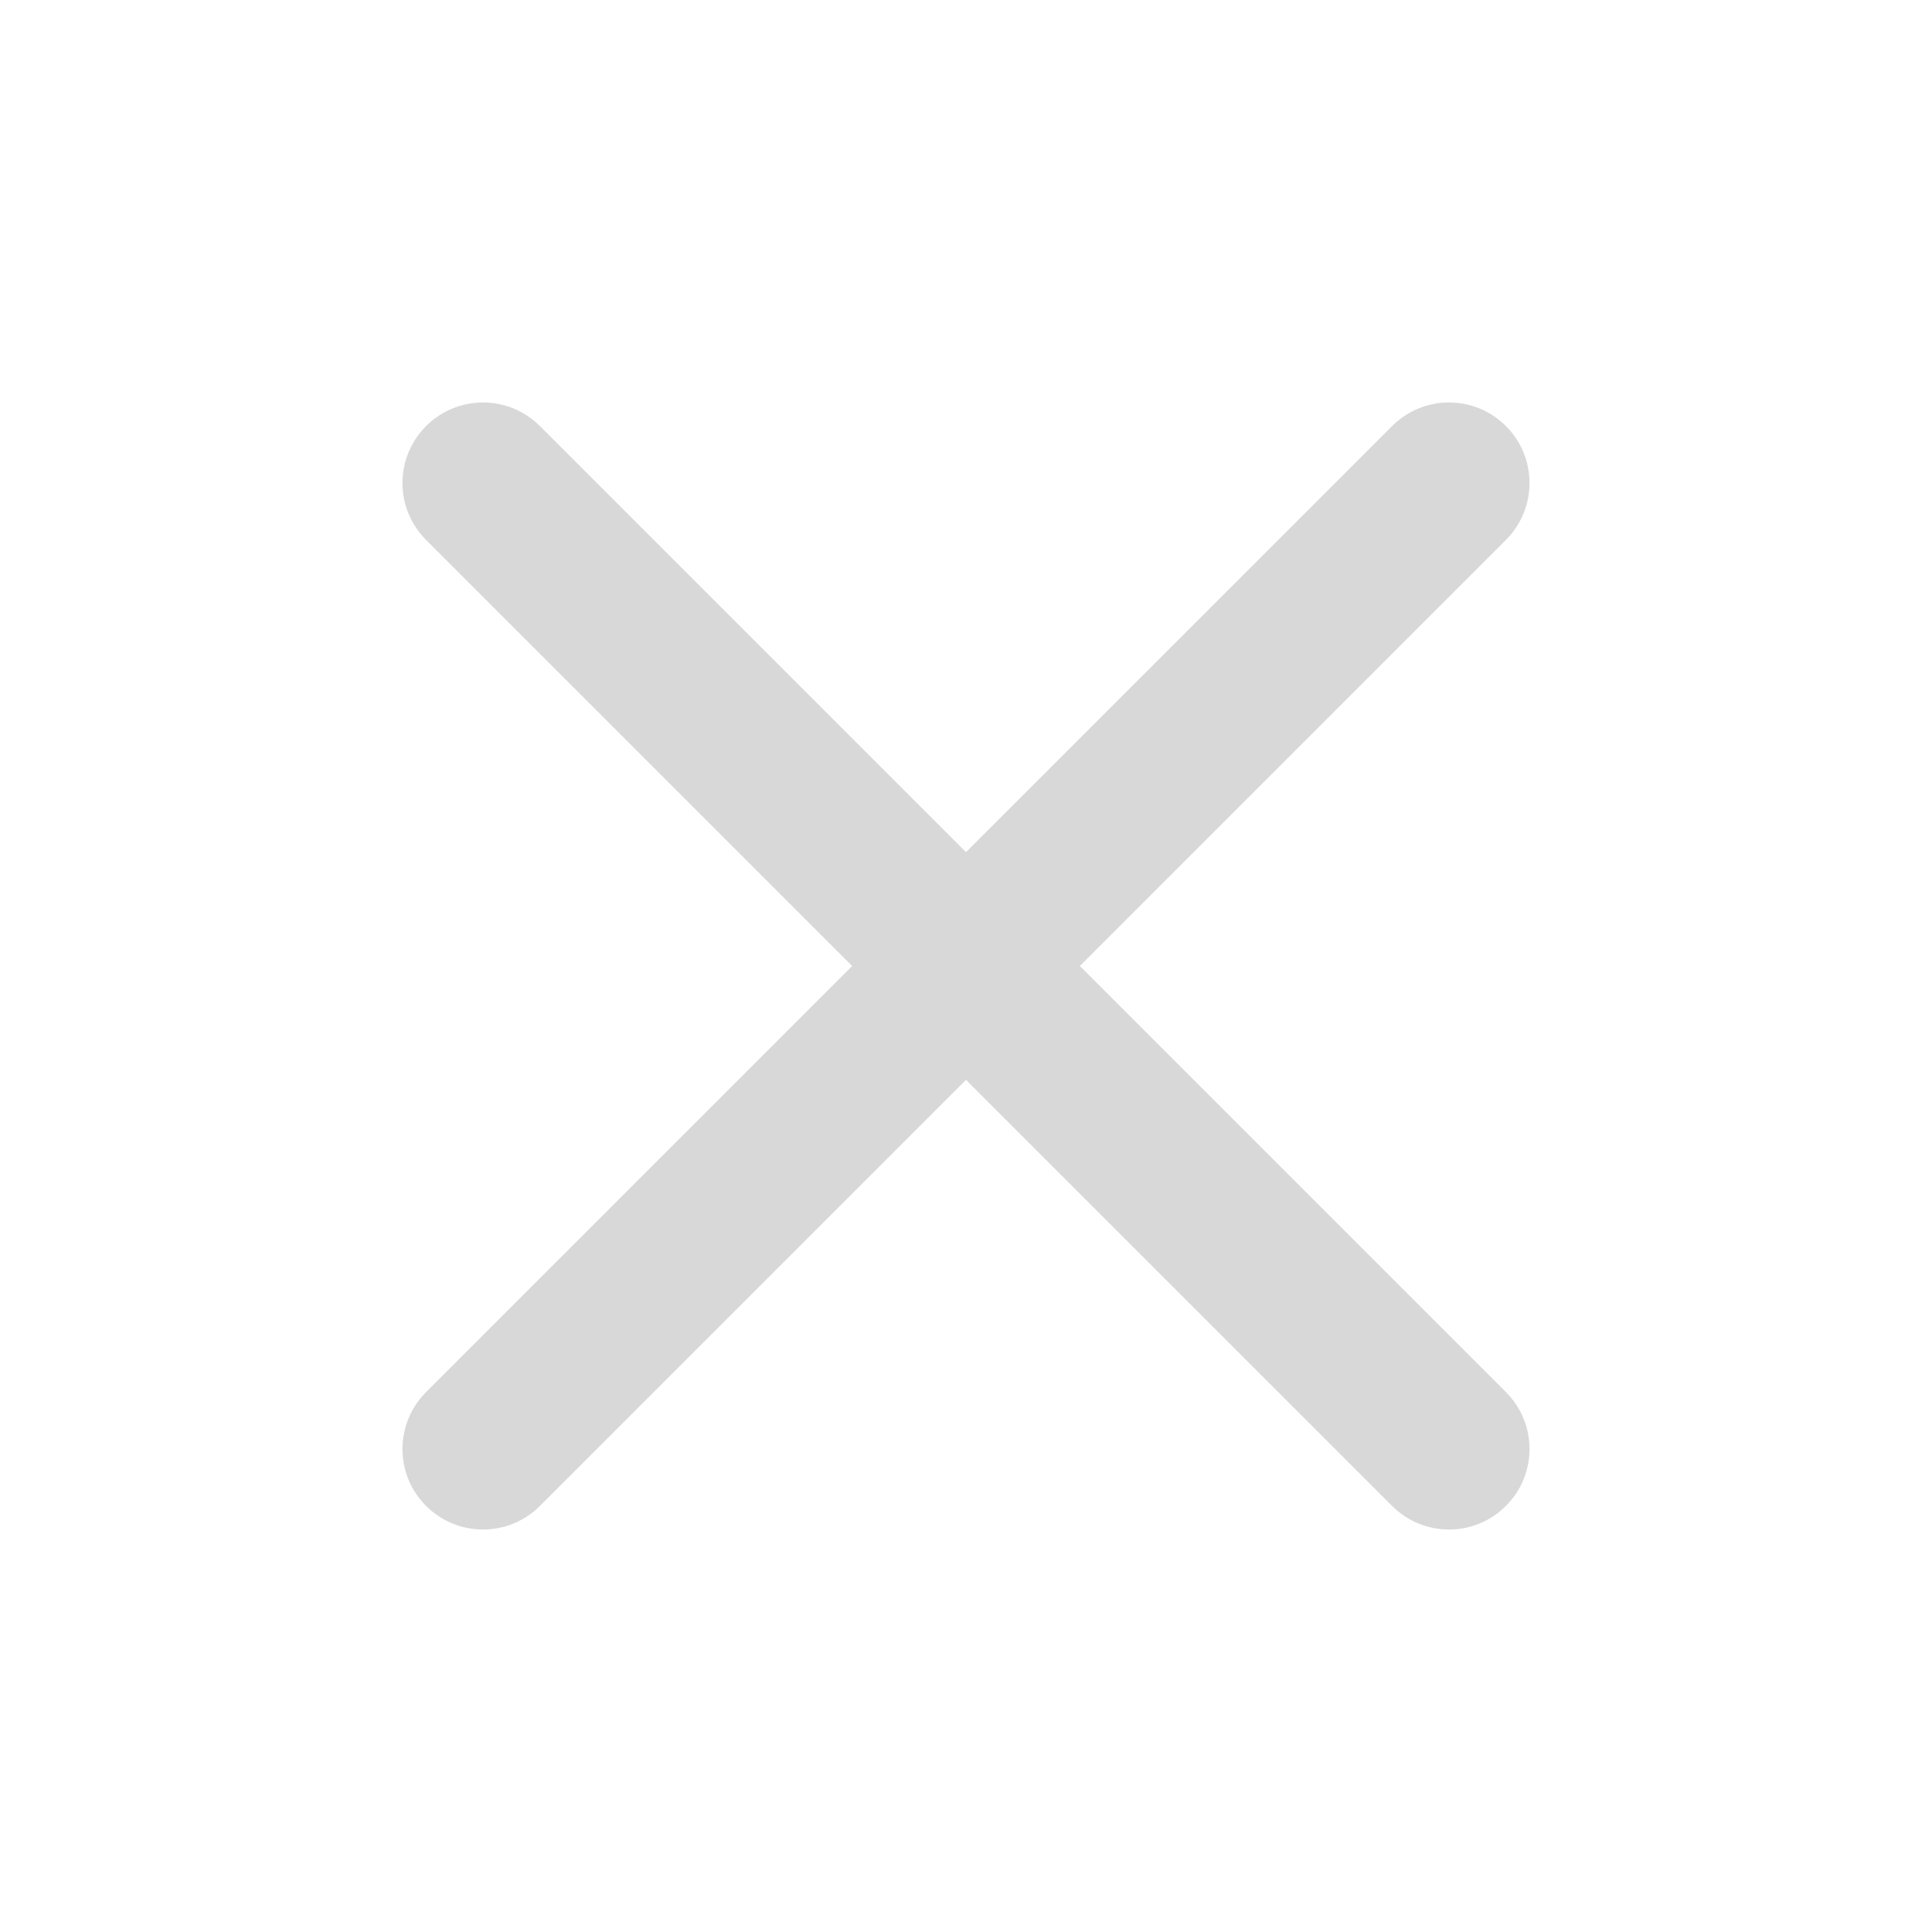
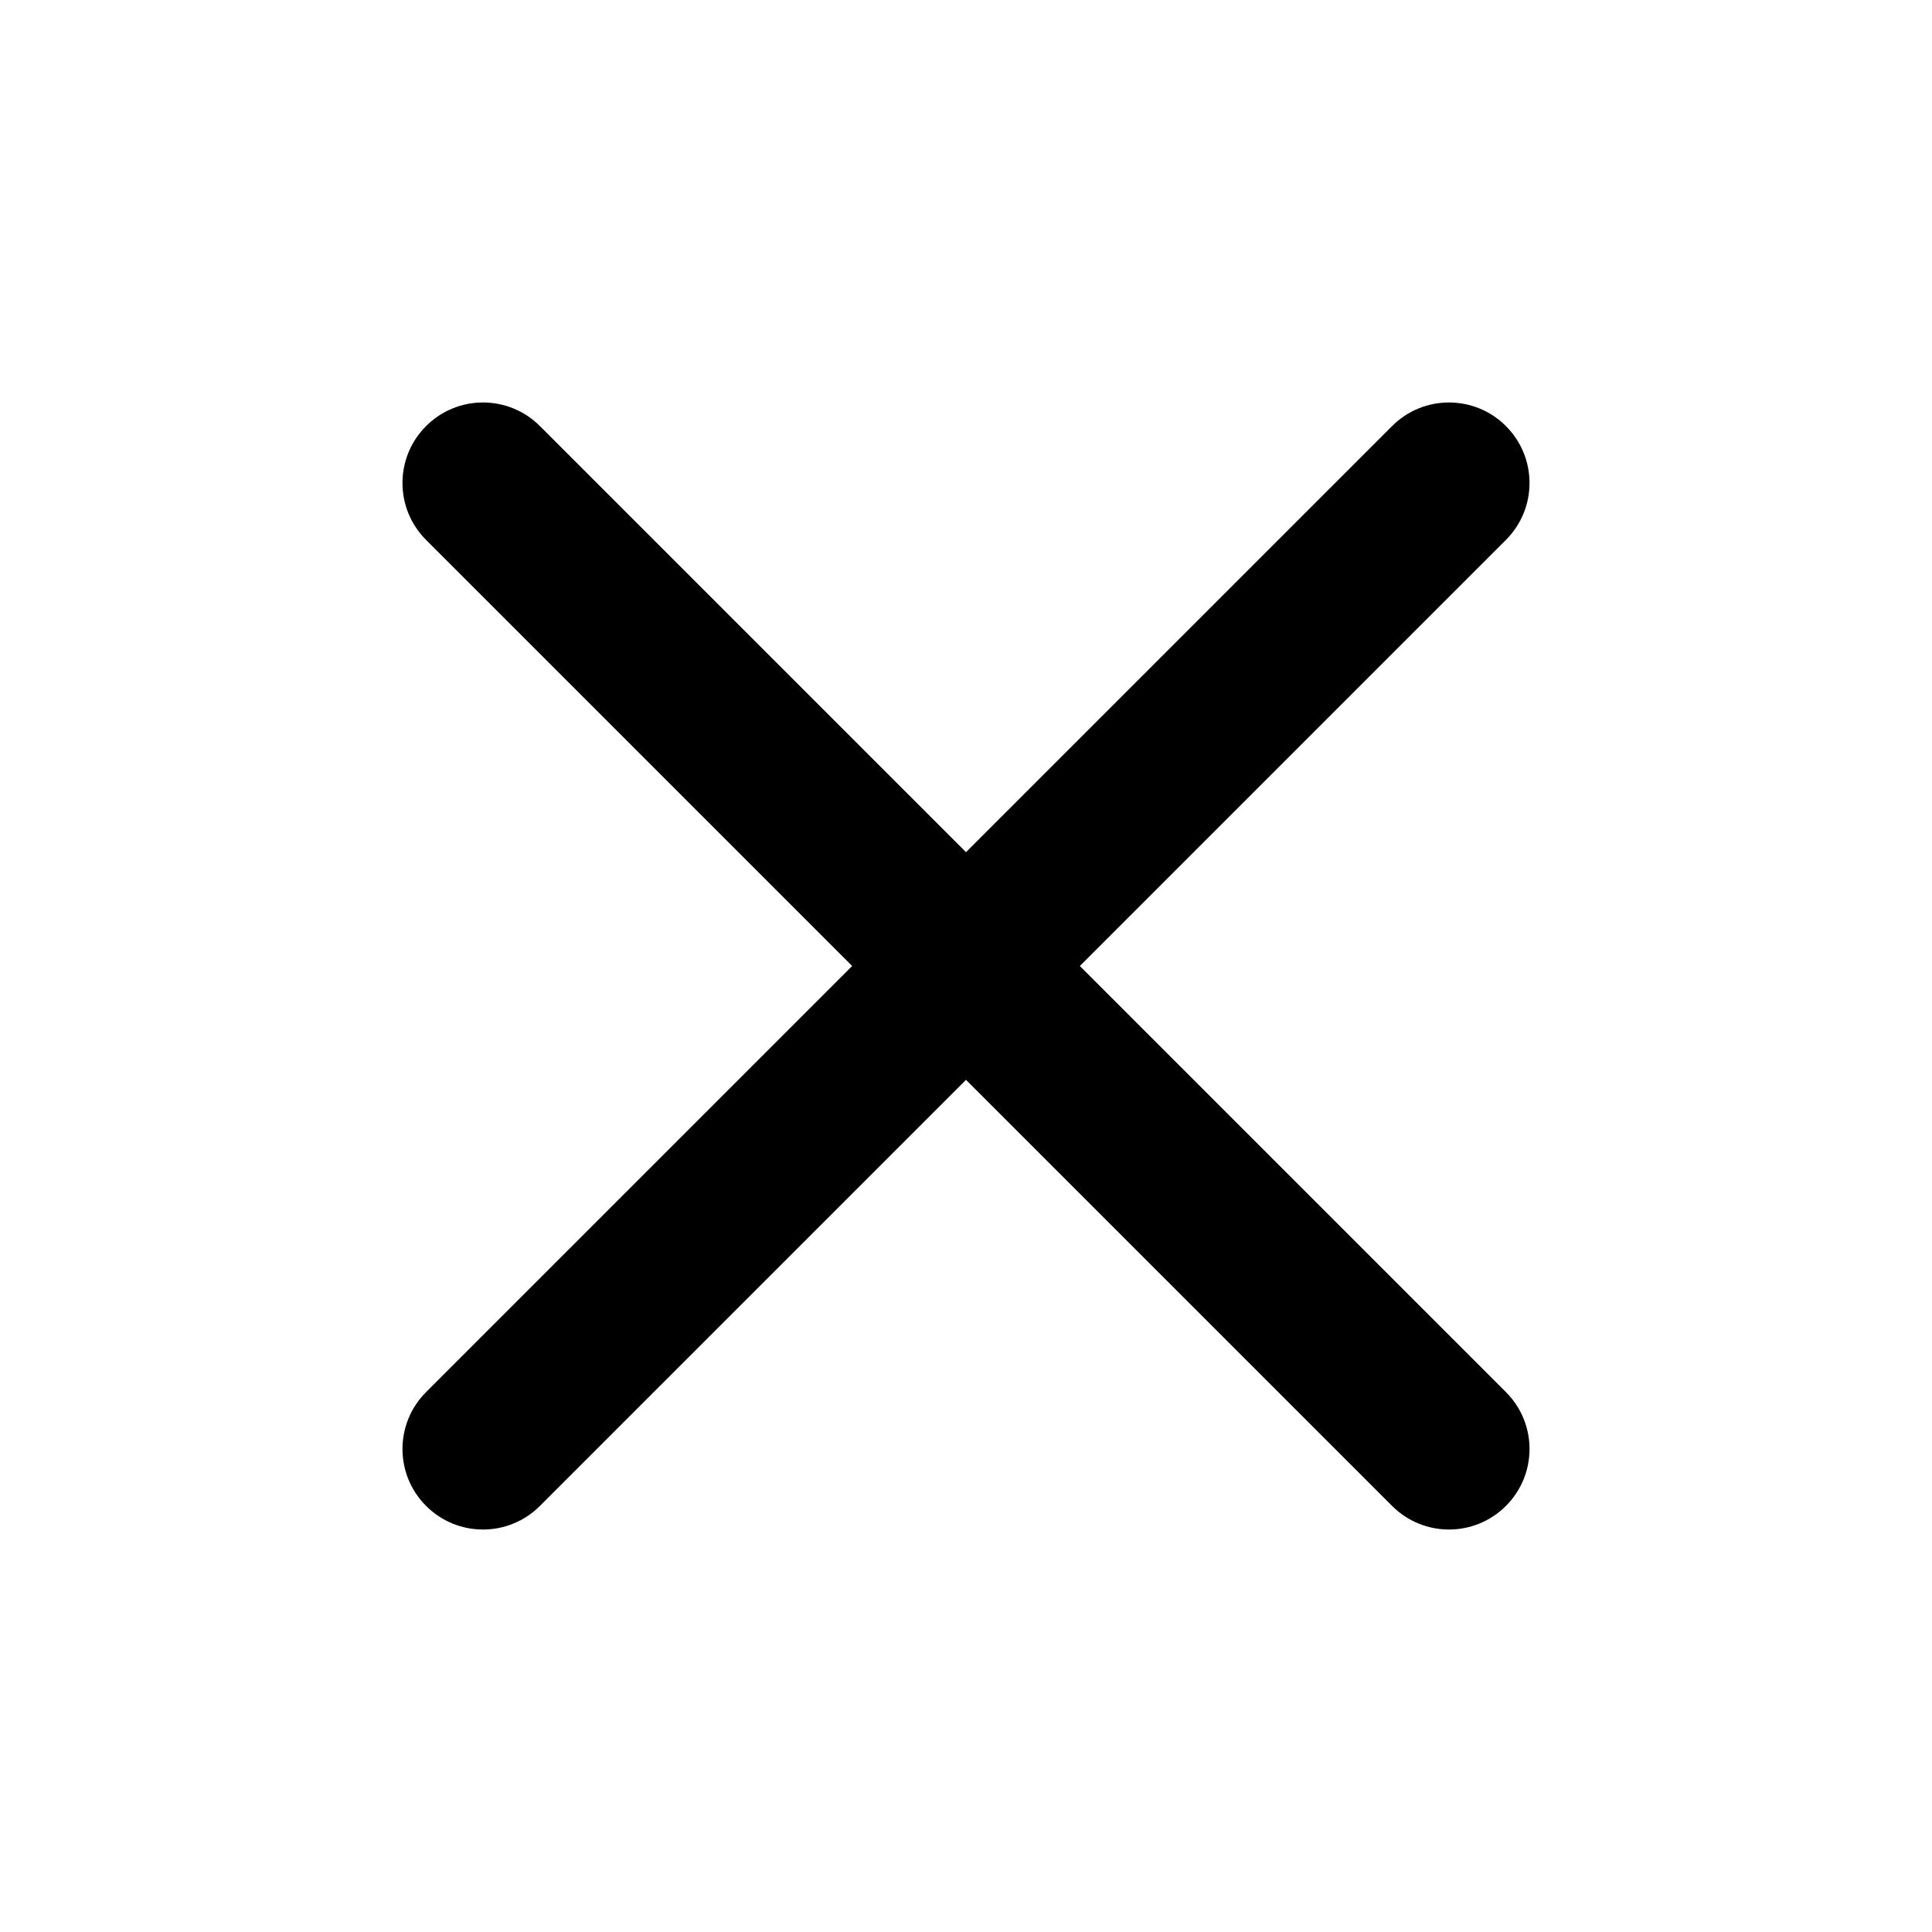
- <svg xmlns="http://www.w3.org/2000/svg" width="24" height="24" viewBox="0 0 24 24" fill="none">
-   <path d="M6.707 5.293C6.317 4.902 5.683 4.902 5.293 5.293C4.902 5.683 4.902 6.317 5.293 6.707L10.586 12L5.293 17.293C4.902 17.683 4.902 18.317 5.293 18.707C5.683 19.098 6.317 19.098 6.707 18.707L12 13.414L17.293 18.707C17.683 19.098 18.317 19.098 18.707 18.707C19.098 18.317 19.098 17.683 18.707 17.293L13.414 12L18.707 6.707C19.098 6.317 19.098 5.683 18.707 5.293C18.317 4.902 17.683 4.902 17.293 5.293L12 10.586L6.707 5.293Z" fill="#D8D8D8" />
+ <svg xmlns="http://www.w3.org/2000/svg" width="24" height="24" viewBox="0 0 24 24">
+   <path d="M6.707 5.293C6.317 4.902 5.683 4.902 5.293 5.293C4.902 5.683 4.902 6.317 5.293 6.707L10.586 12L5.293 17.293C4.902 17.683 4.902 18.317 5.293 18.707C5.683 19.098 6.317 19.098 6.707 18.707L12 13.414L17.293 18.707C17.683 19.098 18.317 19.098 18.707 18.707C19.098 18.317 19.098 17.683 18.707 17.293L13.414 12L18.707 6.707C19.098 6.317 19.098 5.683 18.707 5.293C18.317 4.902 17.683 4.902 17.293 5.293L12 10.586L6.707 5.293Z" />
</svg>
